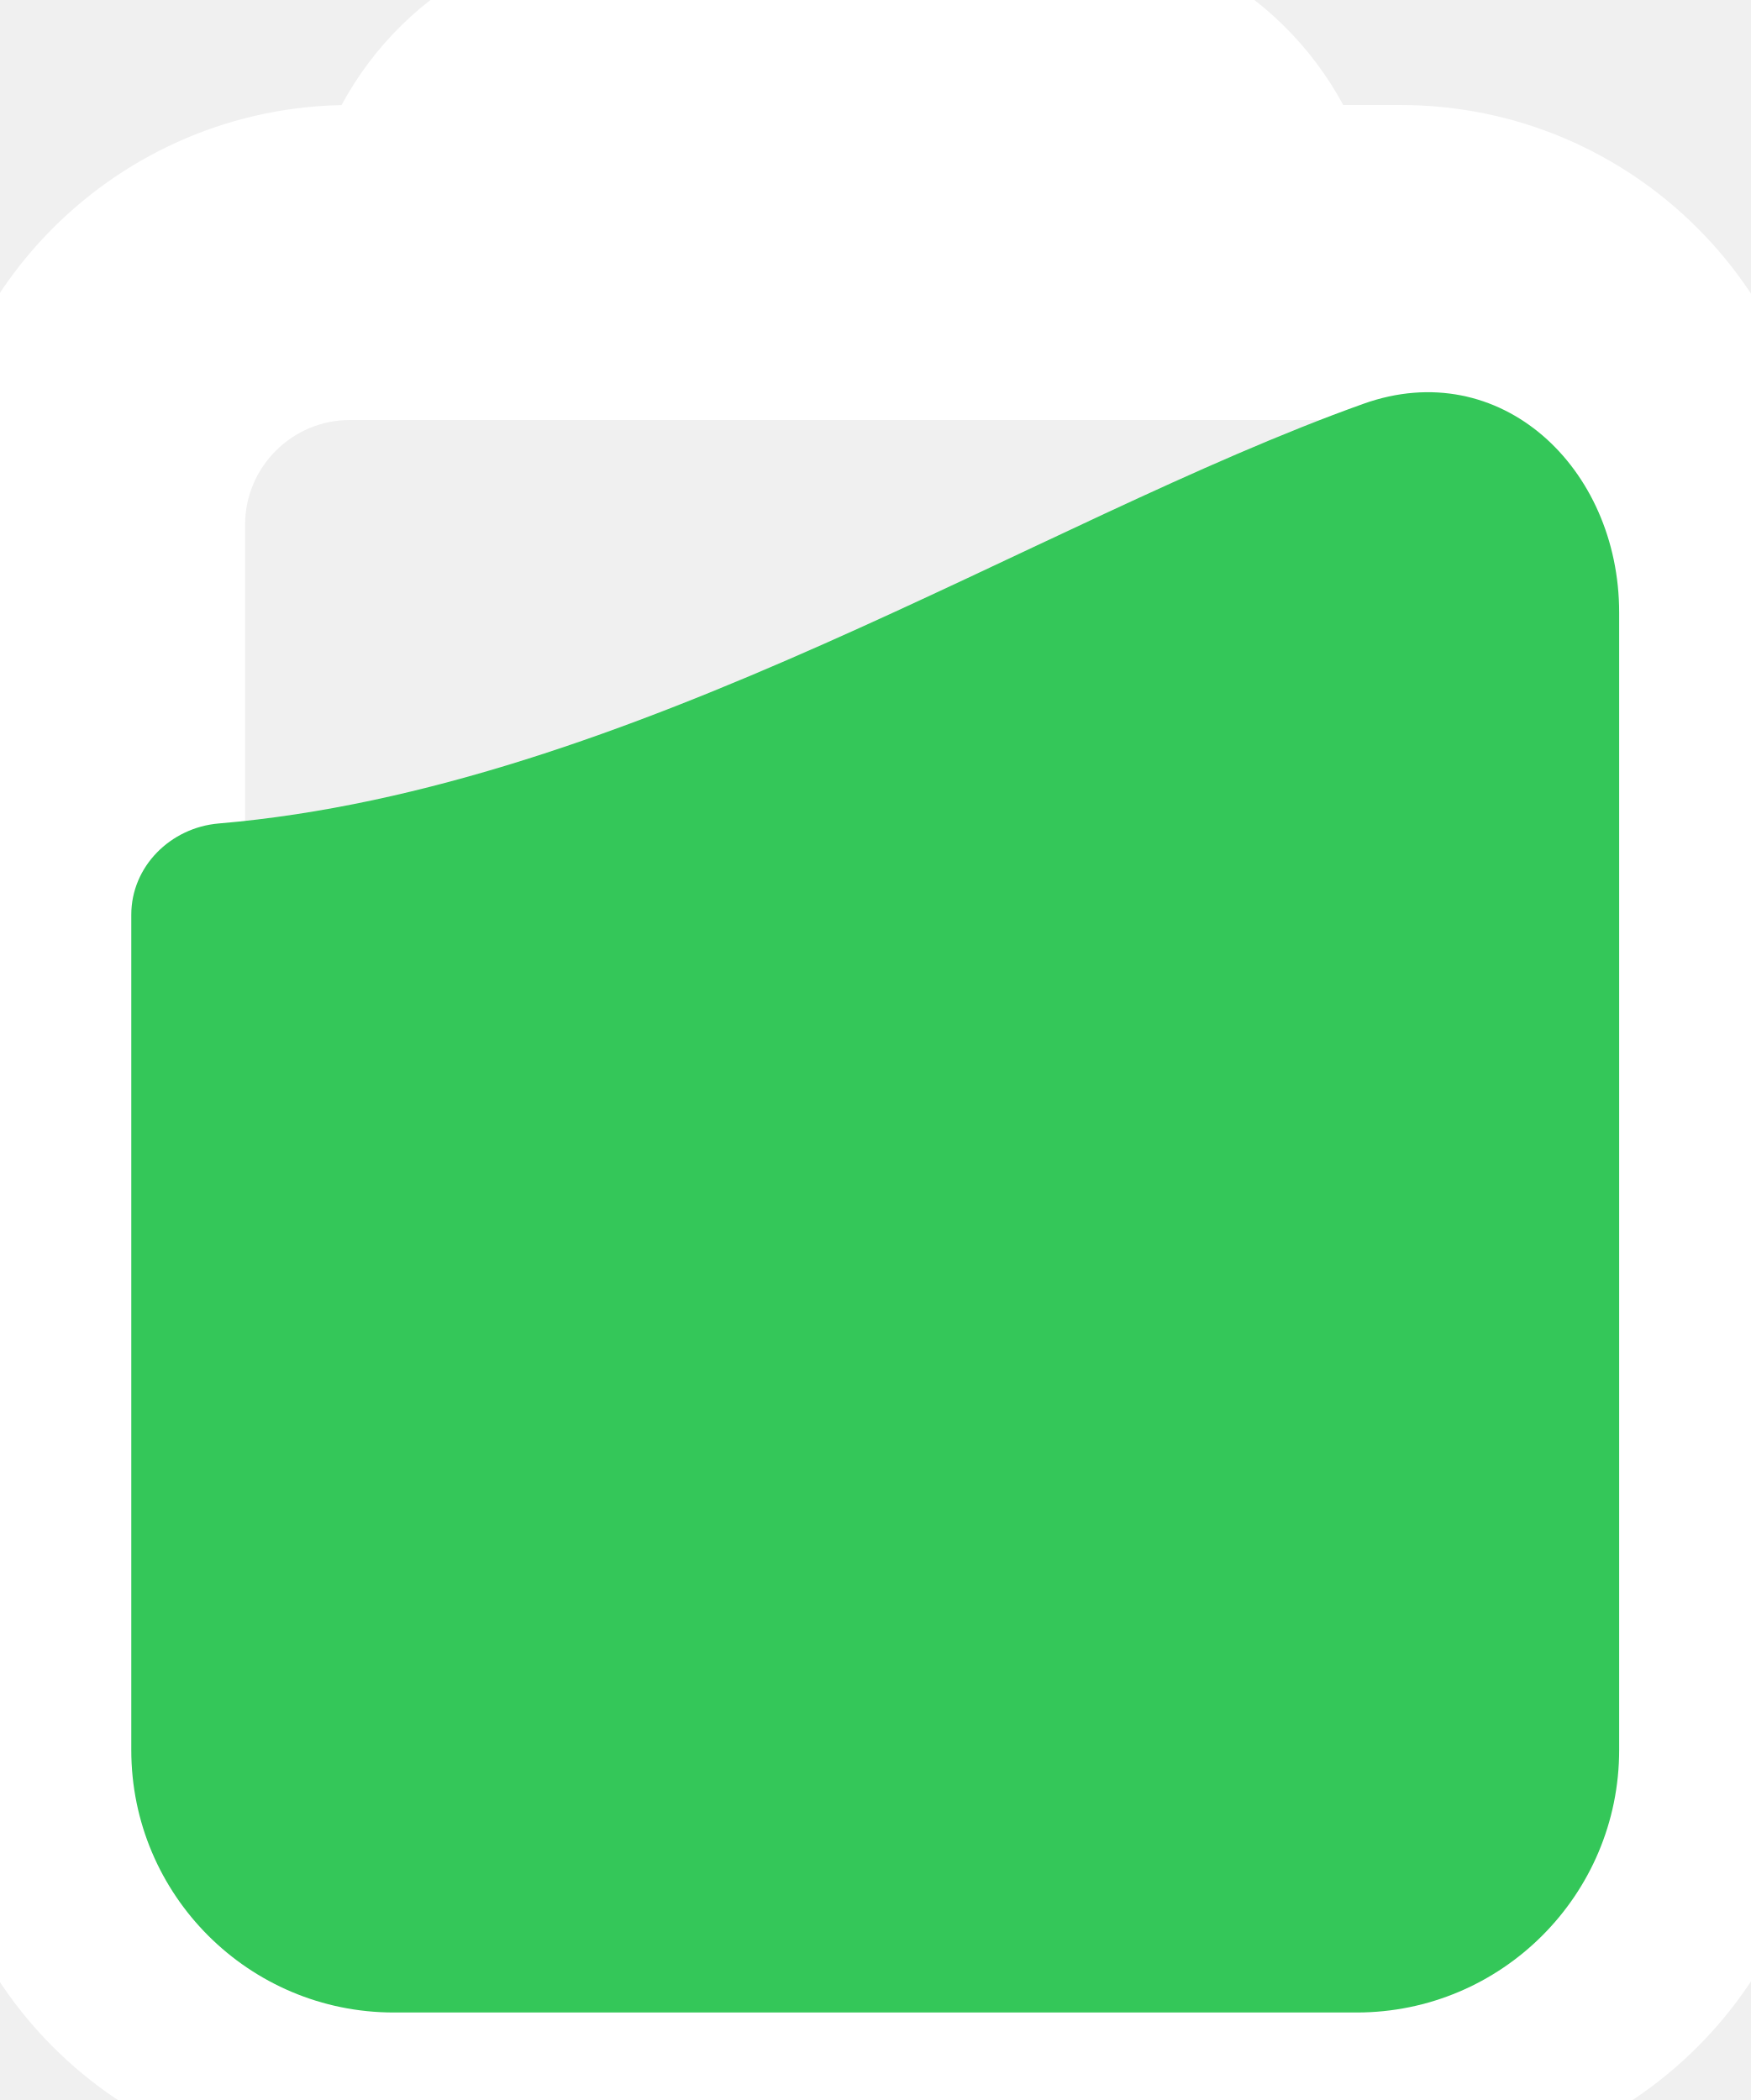
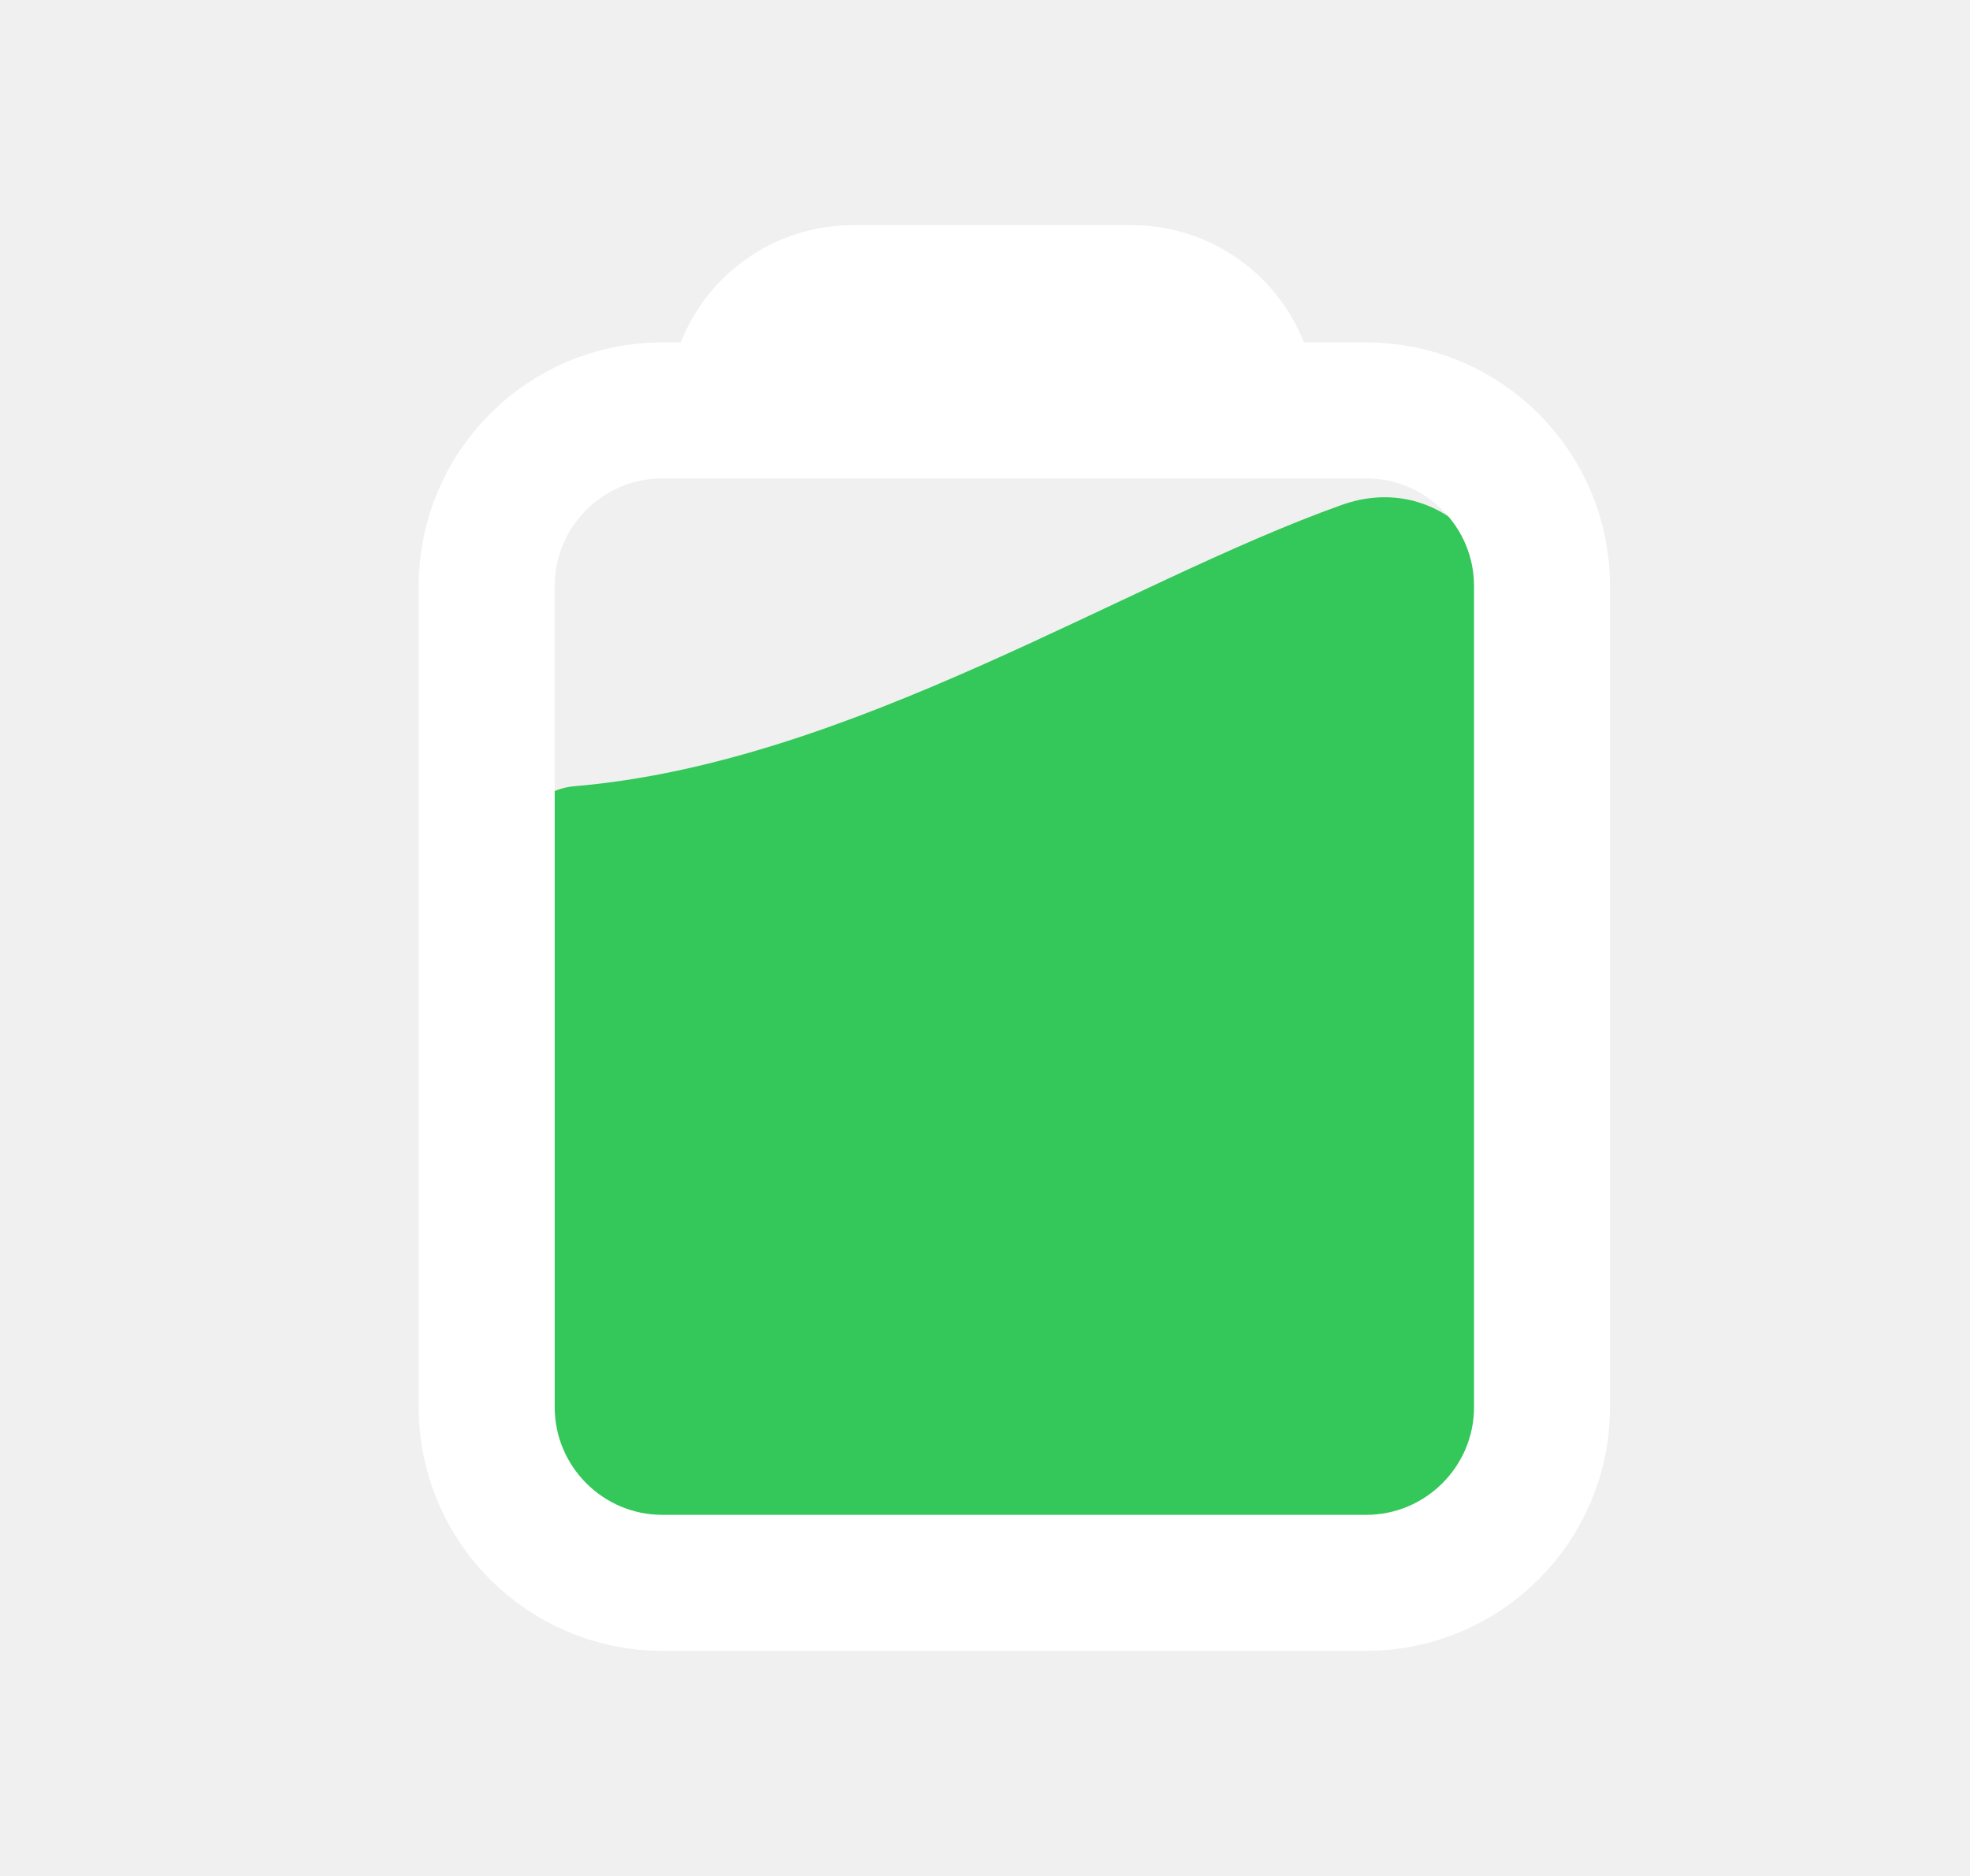
- <svg xmlns="http://www.w3.org/2000/svg" width="25" height="30" viewBox="0 0 25 30" fill="none">
-   <path fill-rule="evenodd" clip-rule="evenodd" d="M5.526 2.5C6.041 1.044 7.43 0 9.063 0H15C16.633 0 18.022 1.044 18.537 2.5H20C22.761 2.5 25 4.739 25 7.5V25C25 27.761 22.761 30 20 30H5C2.239 30 0 27.761 0 25V7.5C0 4.739 2.239 2.5 5 2.5H5.526ZM9.056 2.5H15.006C15.004 2.5 15.002 2.5 15 2.5H9.063C9.061 2.5 9.059 2.5 9.056 2.5ZM5 5C3.619 5 2.5 6.119 2.5 7.5V25C2.5 26.381 3.619 27.5 5 27.5H20C21.381 27.5 22.5 26.381 22.5 25V7.5C22.5 6.119 21.381 5 20 5H5Z" fill="white" stroke="white" stroke-width="2" stroke-linecap="round" stroke-linejoin="round" />
-   <path d="M5.625 28.75L19.375 28.75C21.446 28.75 23.125 27.071 23.125 25L23.125 8.75C23.125 6.679 21.425 5.071 19.474 5.768C14.815 7.432 9.007 11.265 3.123 11.764C2.435 11.823 1.875 12.378 1.875 13.068L1.875 25C1.875 27.071 3.554 28.75 5.625 28.75Z" fill="#34C759" />
+ <svg xmlns="http://www.w3.org/2000/svg" width="21" height="20" viewBox="0 0 21 20" fill="none">
+   <g clip-path="url(#clip0_1405_561)">
+     <path d="M7.375 16.875L14.25 16.875C15.286 16.875 16.125 16.035 16.125 15L16.125 6.875C16.125 5.839 15.275 5.035 14.3 5.384C11.97 6.216 9.066 8.133 6.124 8.382C5.78 8.411 5.5 8.689 5.5 9.034L5.5 15C5.5 16.035 6.339 16.875 7.375 16.875Z" fill="#34C759" />
+     <path d="M7.844 4.375H7.062C6.027 4.375 5.188 5.214 5.188 6.25V15C5.188 16.035 6.027 16.875 7.062 16.875H12.132H14.562C15.598 16.875 16.438 16.035 16.438 15V6.25C16.438 5.214 15.598 4.375 14.562 4.375H13.312M7.844 4.375H10.812H13.312M7.844 4.375V4.375C7.844 3.685 8.403 3.125 9.094 3.125H12.062C12.753 3.125 13.312 3.685 13.312 4.375V4.375" stroke="white" stroke-width="1.45" stroke-linecap="round" stroke-linejoin="round" />
+   </g>
+   <defs>
+     <clipPath id="clip0_1405_561">
+       <rect width="20" height="20" fill="white" transform="translate(0.5)" />
+     </clipPath>
+   </defs>
</svg>
